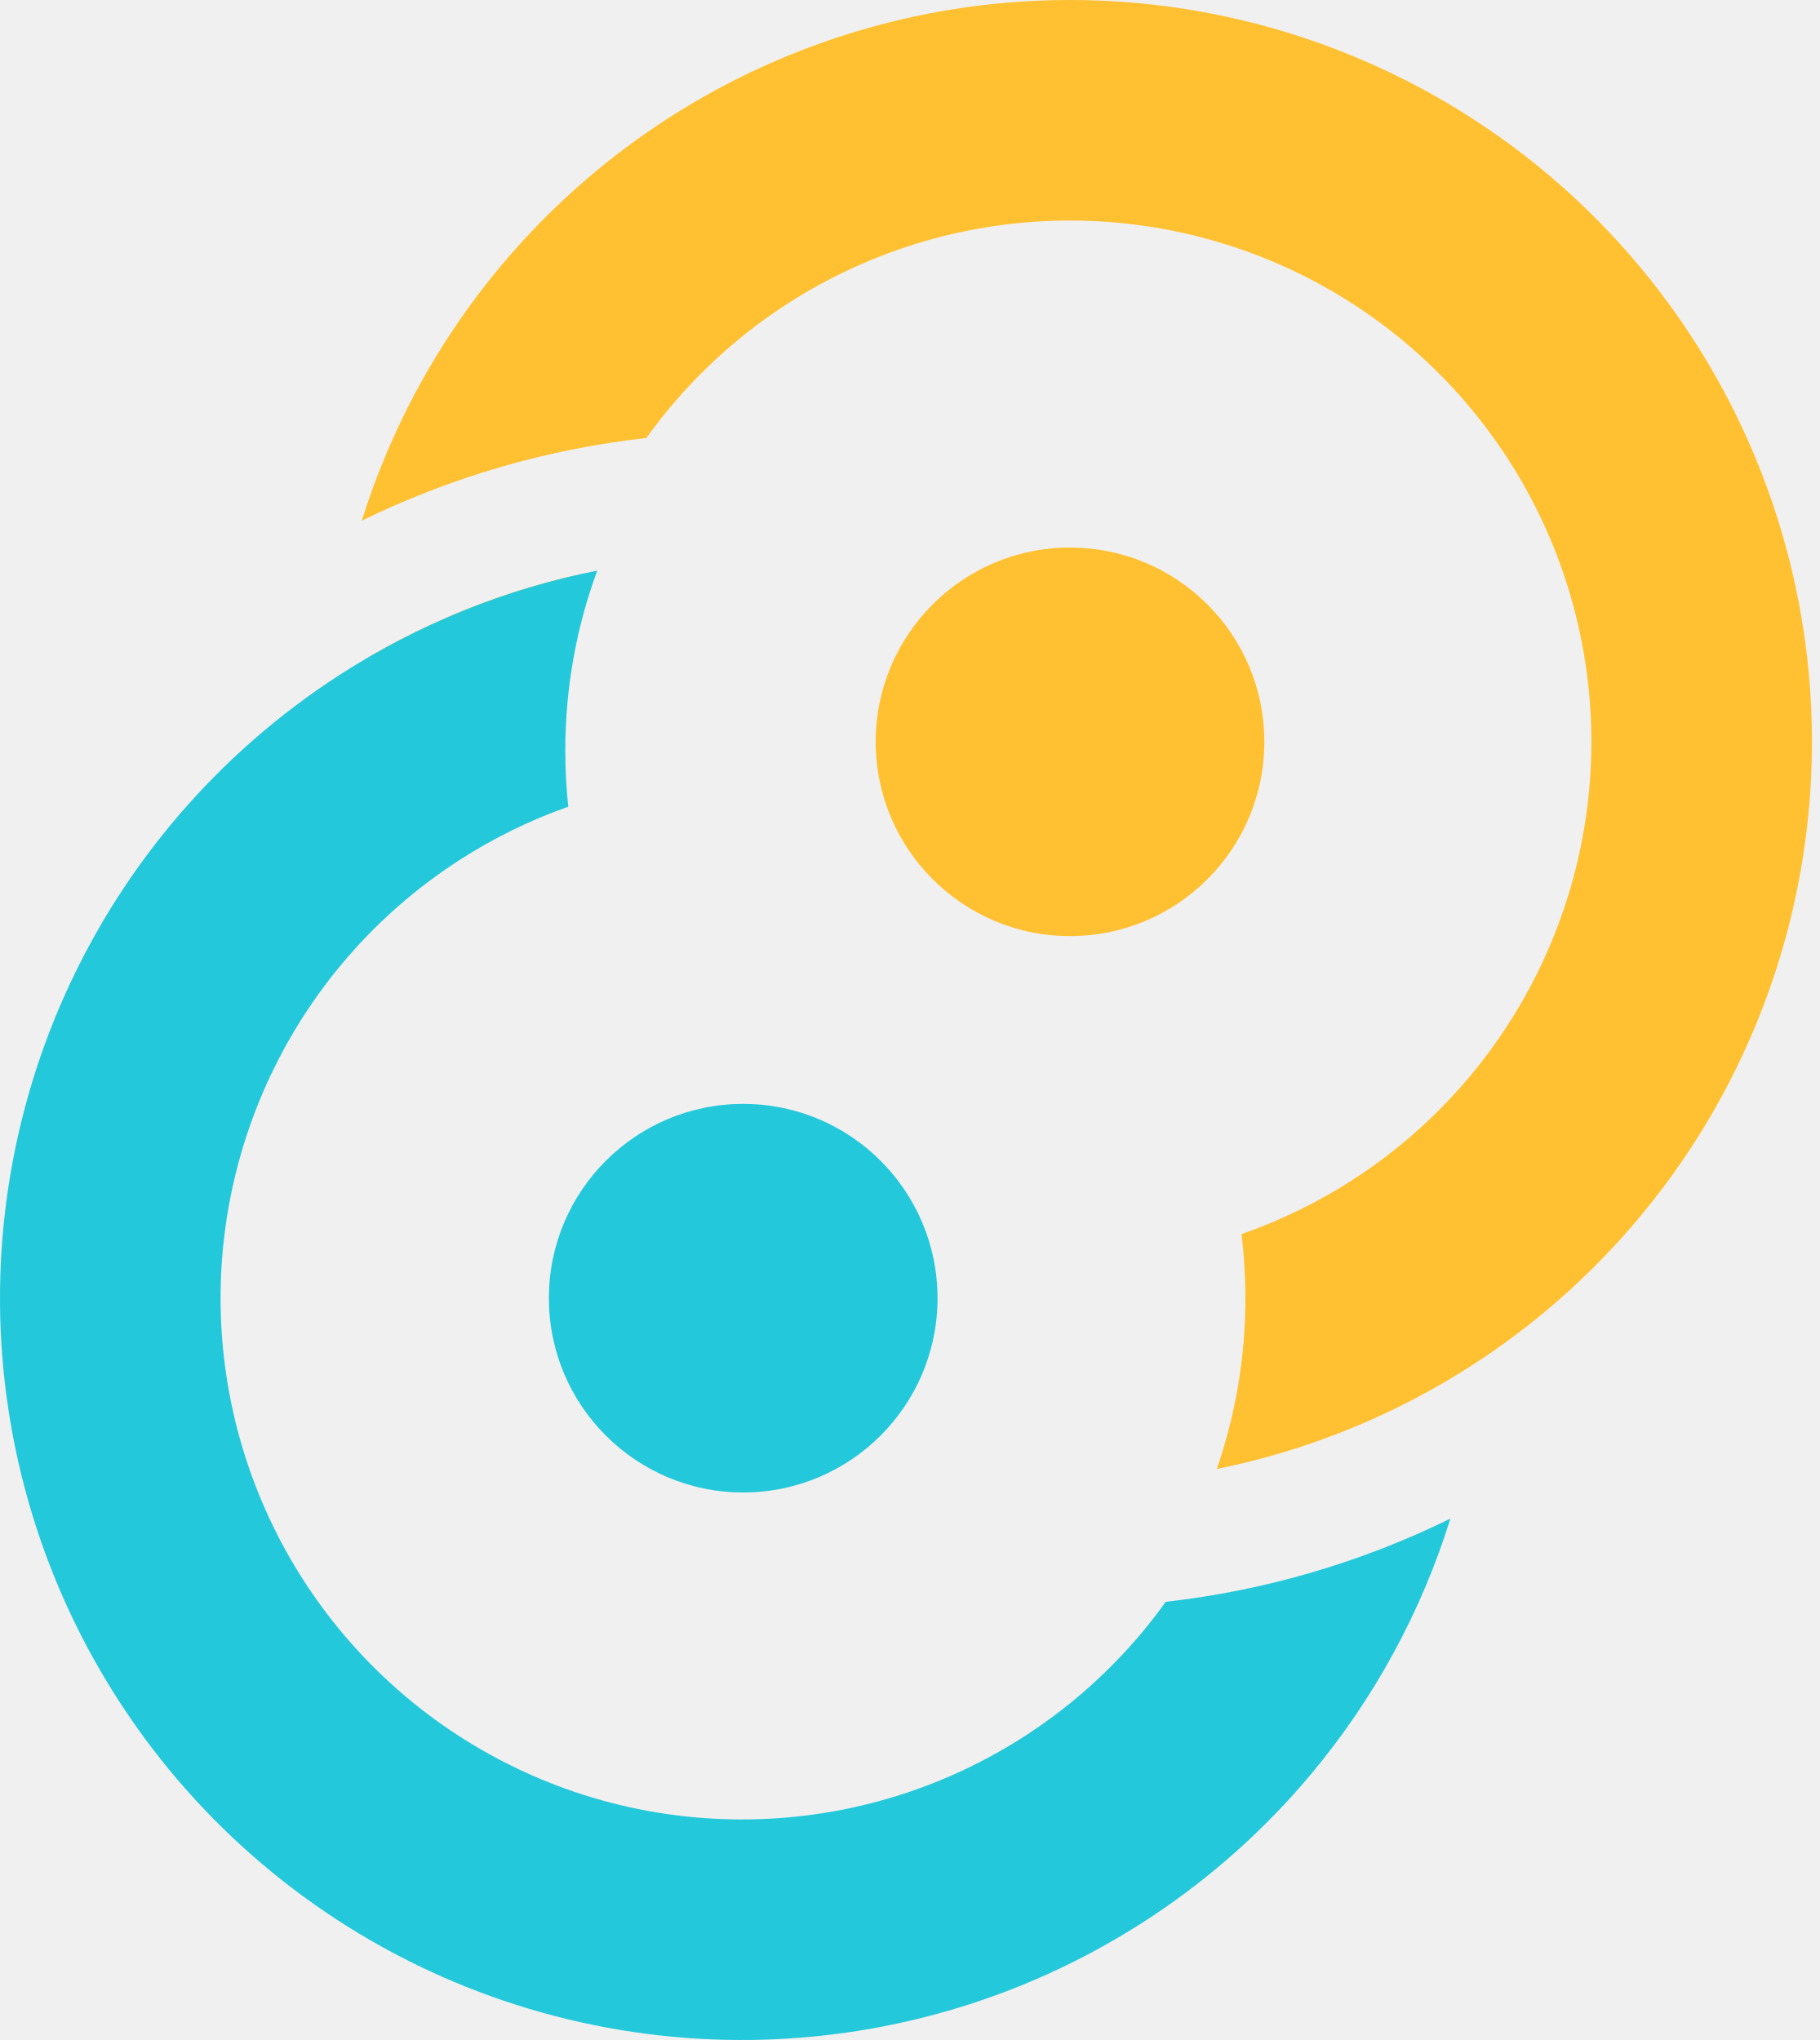
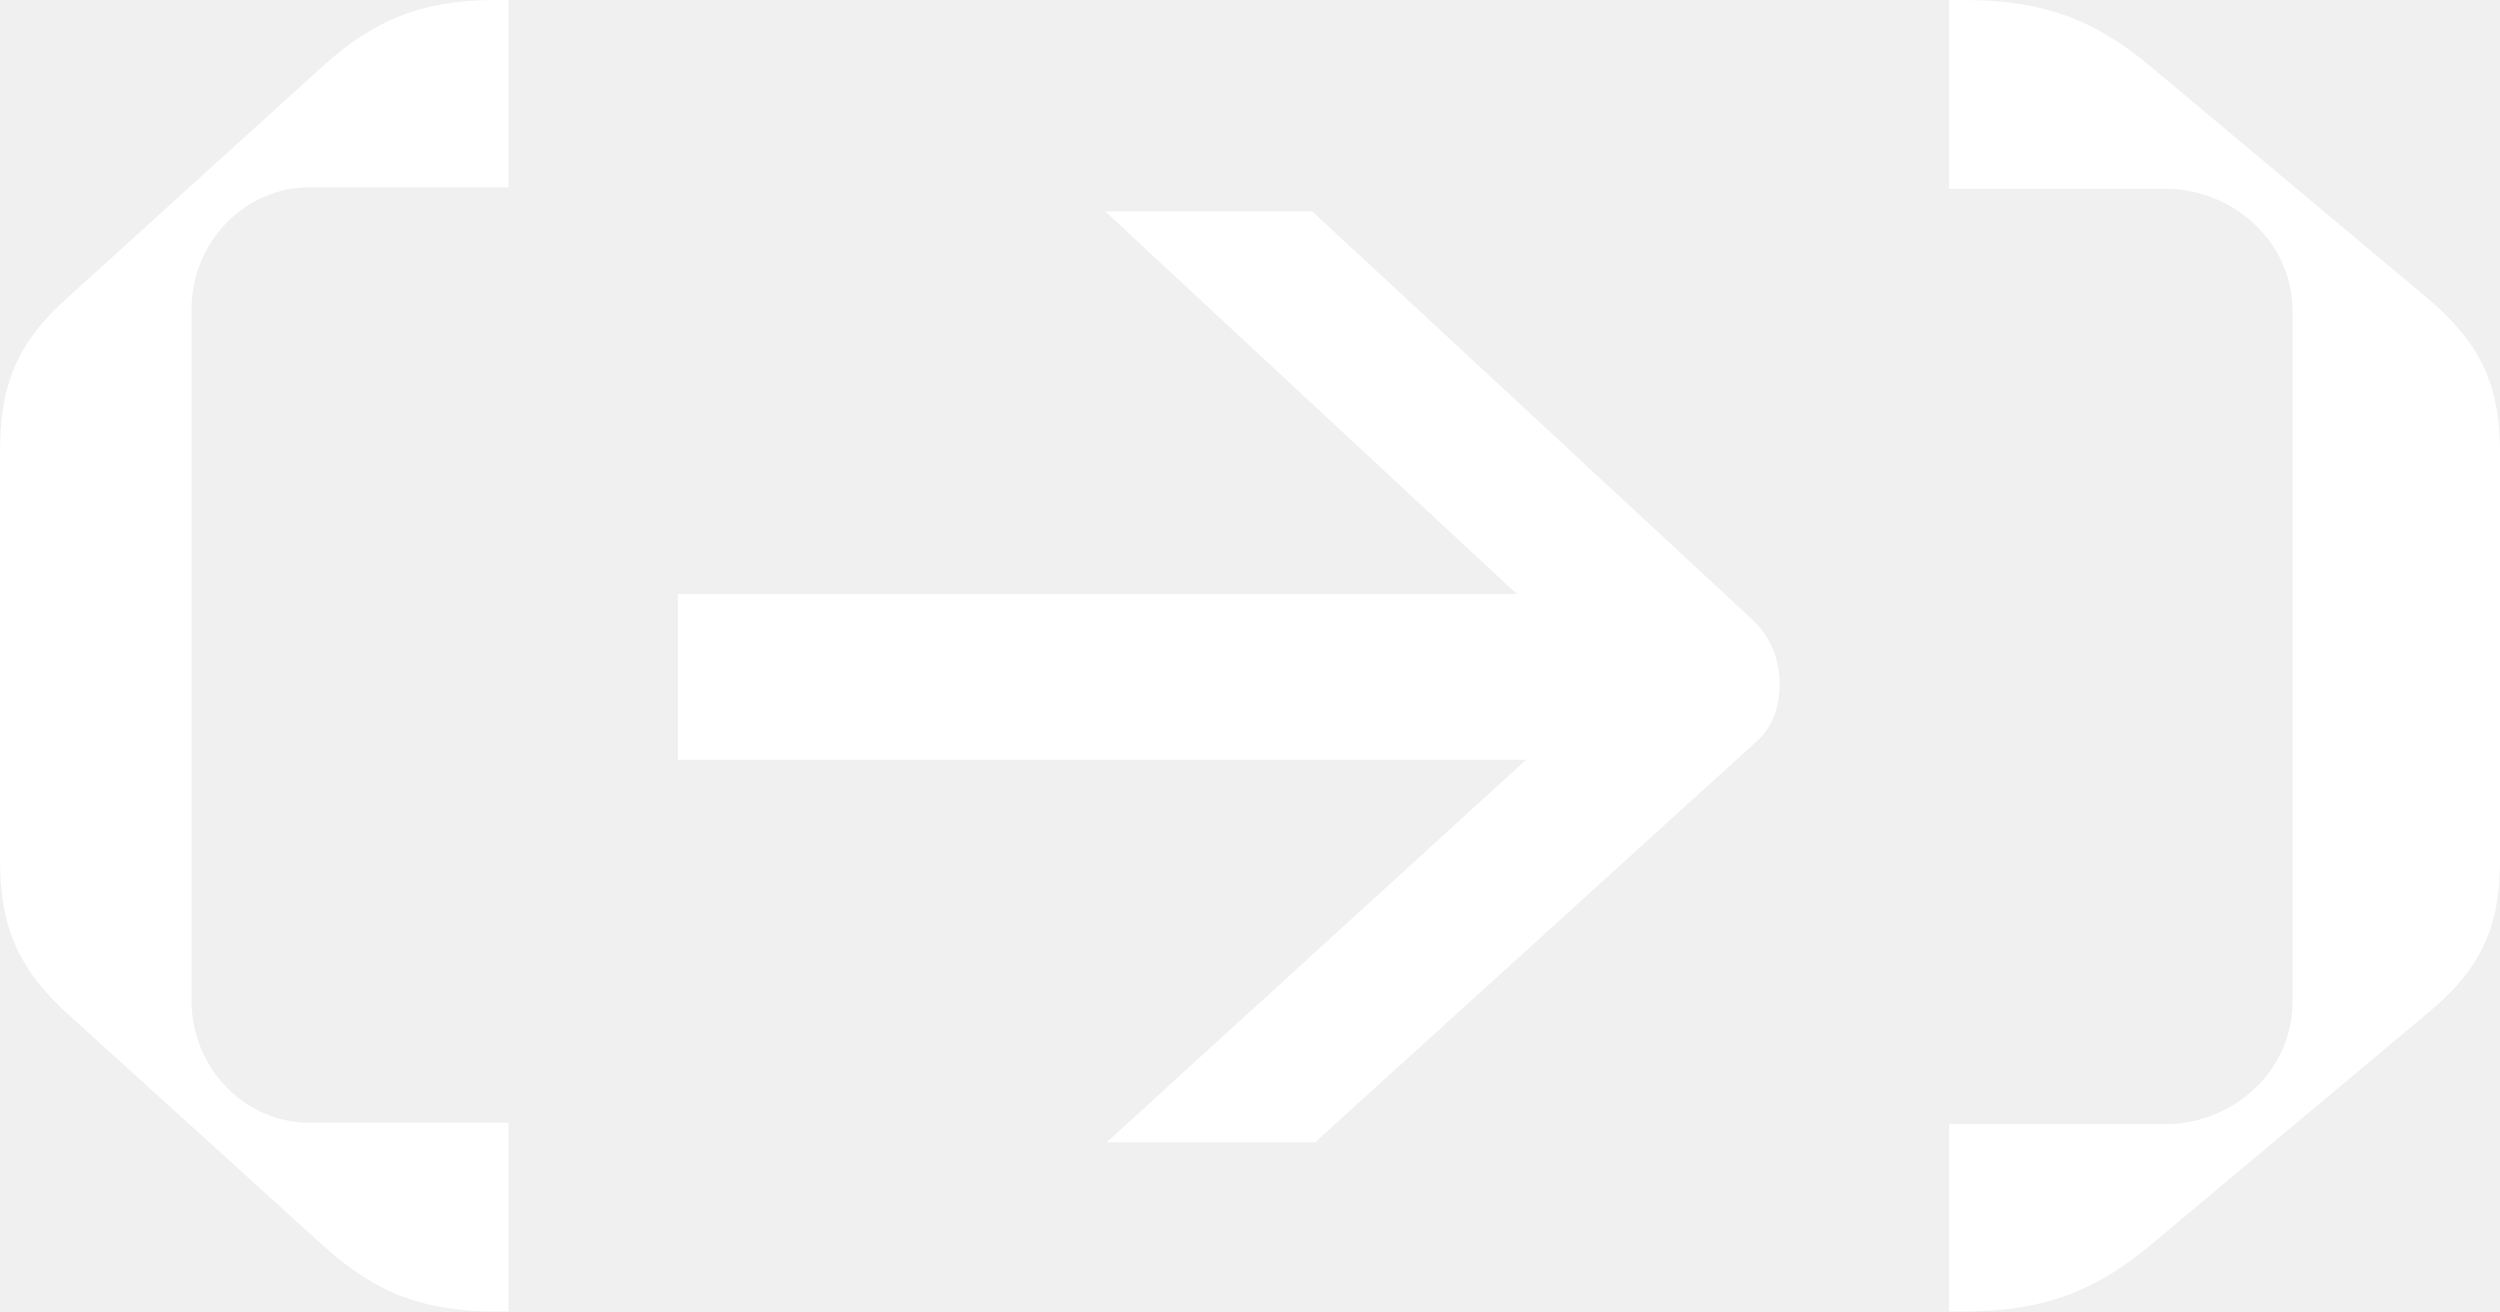
- <svg xmlns="http://www.w3.org/2000/svg" width="206" height="231" viewBox="0 0 206 231" fill="none">
-   <path d="M143.143 84C143.143 96.15 133.293 106 121.143 106C108.992 106 99.143 96.15 99.143 84C99.143 71.85 108.992 62 121.143 62C133.293 62 143.143 71.85 143.143 84Z" fill="#FFC131" />
-   <ellipse cx="84.143" cy="147" rx="22" ry="22" transform="rotate(180 84.1426 147)" fill="#24C8DB" />
-   <path fill-rule="evenodd" clip-rule="evenodd" d="M166.738 154.548C157.86 160.286 148.023 164.269 137.757 166.341C139.858 160.282 141 153.774 141 147C141 144.543 140.85 142.121 140.558 139.743C144.975 138.204 149.215 136.139 153.183 133.575C162.73 127.404 170.292 118.608 174.961 108.244C179.63 97.88 181.207 86.388 179.502 75.149C177.798 63.91 172.884 53.402 165.352 44.888C157.82 36.374 147.99 30.216 137.042 27.155C126.095 24.093 114.496 24.257 103.64 27.627C92.784 30.998 83.132 37.432 75.844 46.155C74.91 47.273 74.021 48.422 73.176 49.599C61.929 50.849 51.036 54.032 40.963 58.956C44.242 48.459 49.565 38.659 56.679 30.144C67.05 17.73 80.786 8.574 96.235 3.778C111.685 -1.019 128.19 -1.253 143.769 3.105C159.348 7.462 173.337 16.225 184.056 28.341C194.775 40.457 201.767 55.41 204.193 71.404C206.619 87.398 204.374 103.752 197.73 118.501C191.086 133.25 180.324 145.767 166.738 154.548ZM41.963 74.275L62.556 76.804C63.046 72.813 63.94 68.902 65.214 65.127C57.047 67.002 49.209 70.087 41.963 74.275Z" fill="#FFC131" />
-   <path fill-rule="evenodd" clip-rule="evenodd" d="M38.404 76.452C47.349 70.671 57.268 66.671 67.617 64.613C65.277 70.967 64 77.834 64 85C64 87.143 64.114 89.26 64.337 91.344C60.009 92.873 55.853 94.909 51.96 97.426C42.413 103.596 34.85 112.392 30.182 122.756C25.513 133.12 23.936 144.612 25.64 155.851C27.345 167.09 32.258 177.598 39.791 186.112C47.323 194.626 57.153 200.784 68.1 203.846C79.048 206.907 90.646 206.743 101.502 203.373C112.359 200.002 122.011 193.568 129.299 184.845C130.237 183.722 131.131 182.567 131.979 181.383C143.235 180.114 154.132 176.91 164.205 171.962C160.929 182.49 155.596 192.319 148.464 200.856C138.092 213.27 124.357 222.426 108.907 227.222C93.458 232.019 76.952 232.253 61.374 227.895C45.795 223.538 31.805 214.775 21.087 202.659C10.368 190.543 3.376 175.59 0.95 159.596C-1.476 143.602 0.768 127.248 7.412 112.499C14.057 97.75 24.818 85.233 38.404 76.452ZM163.062 156.711L163.062 156.711C162.954 156.773 162.846 156.835 162.738 156.897C162.846 156.835 162.954 156.773 163.062 156.711Z" fill="#24C8DB" />
+ <svg xmlns="http://www.w3.org/2000/svg" width="61" height="32" viewBox="0 0 61 32" fill="none">
+   <path d="M12.407 27.429V32H12.085C10.28 32 9.12 31.515 7.863 30.372L1.676 24.762C0.451 23.654 0 22.615 0 20.987V11.013C0 9.385 0.419 8.346 1.676 7.238L7.863 1.628C9.088 0.519 10.248 0 12.085 0H12.407V4.571H7.541C5.994 4.571 4.673 5.887 4.673 7.55V24.416C4.673 26.078 5.994 27.394 7.541 27.394H12.407V27.429Z" fill="white" />
+   <path d="M42.776 15.136L32.023 5.162H26.971L37.011 14.495H16.542V18.539H37.237L27.003 27.872H32.088L42.776 18.168C43.229 17.797 43.423 17.292 43.423 16.685C43.423 16.079 43.197 15.54 42.776 15.136Z" fill="white" />
+   <path d="M47.559 4.571V1.90735e-06H47.908C49.863 1.90735e-06 51.12 0.485 52.482 1.628L59.185 7.238C60.511 8.346 61 9.385 61 11.013V20.987C61 22.615 60.546 23.654 59.185 24.762L52.482 30.372C51.155 31.48 49.898 32 47.908 32H47.559V27.429H52.831C54.507 27.429 55.938 26.113 55.938 24.45V7.584C55.938 5.922 54.507 4.606 52.831 4.606H47.559V4.571Z" fill="white" />
</svg>
